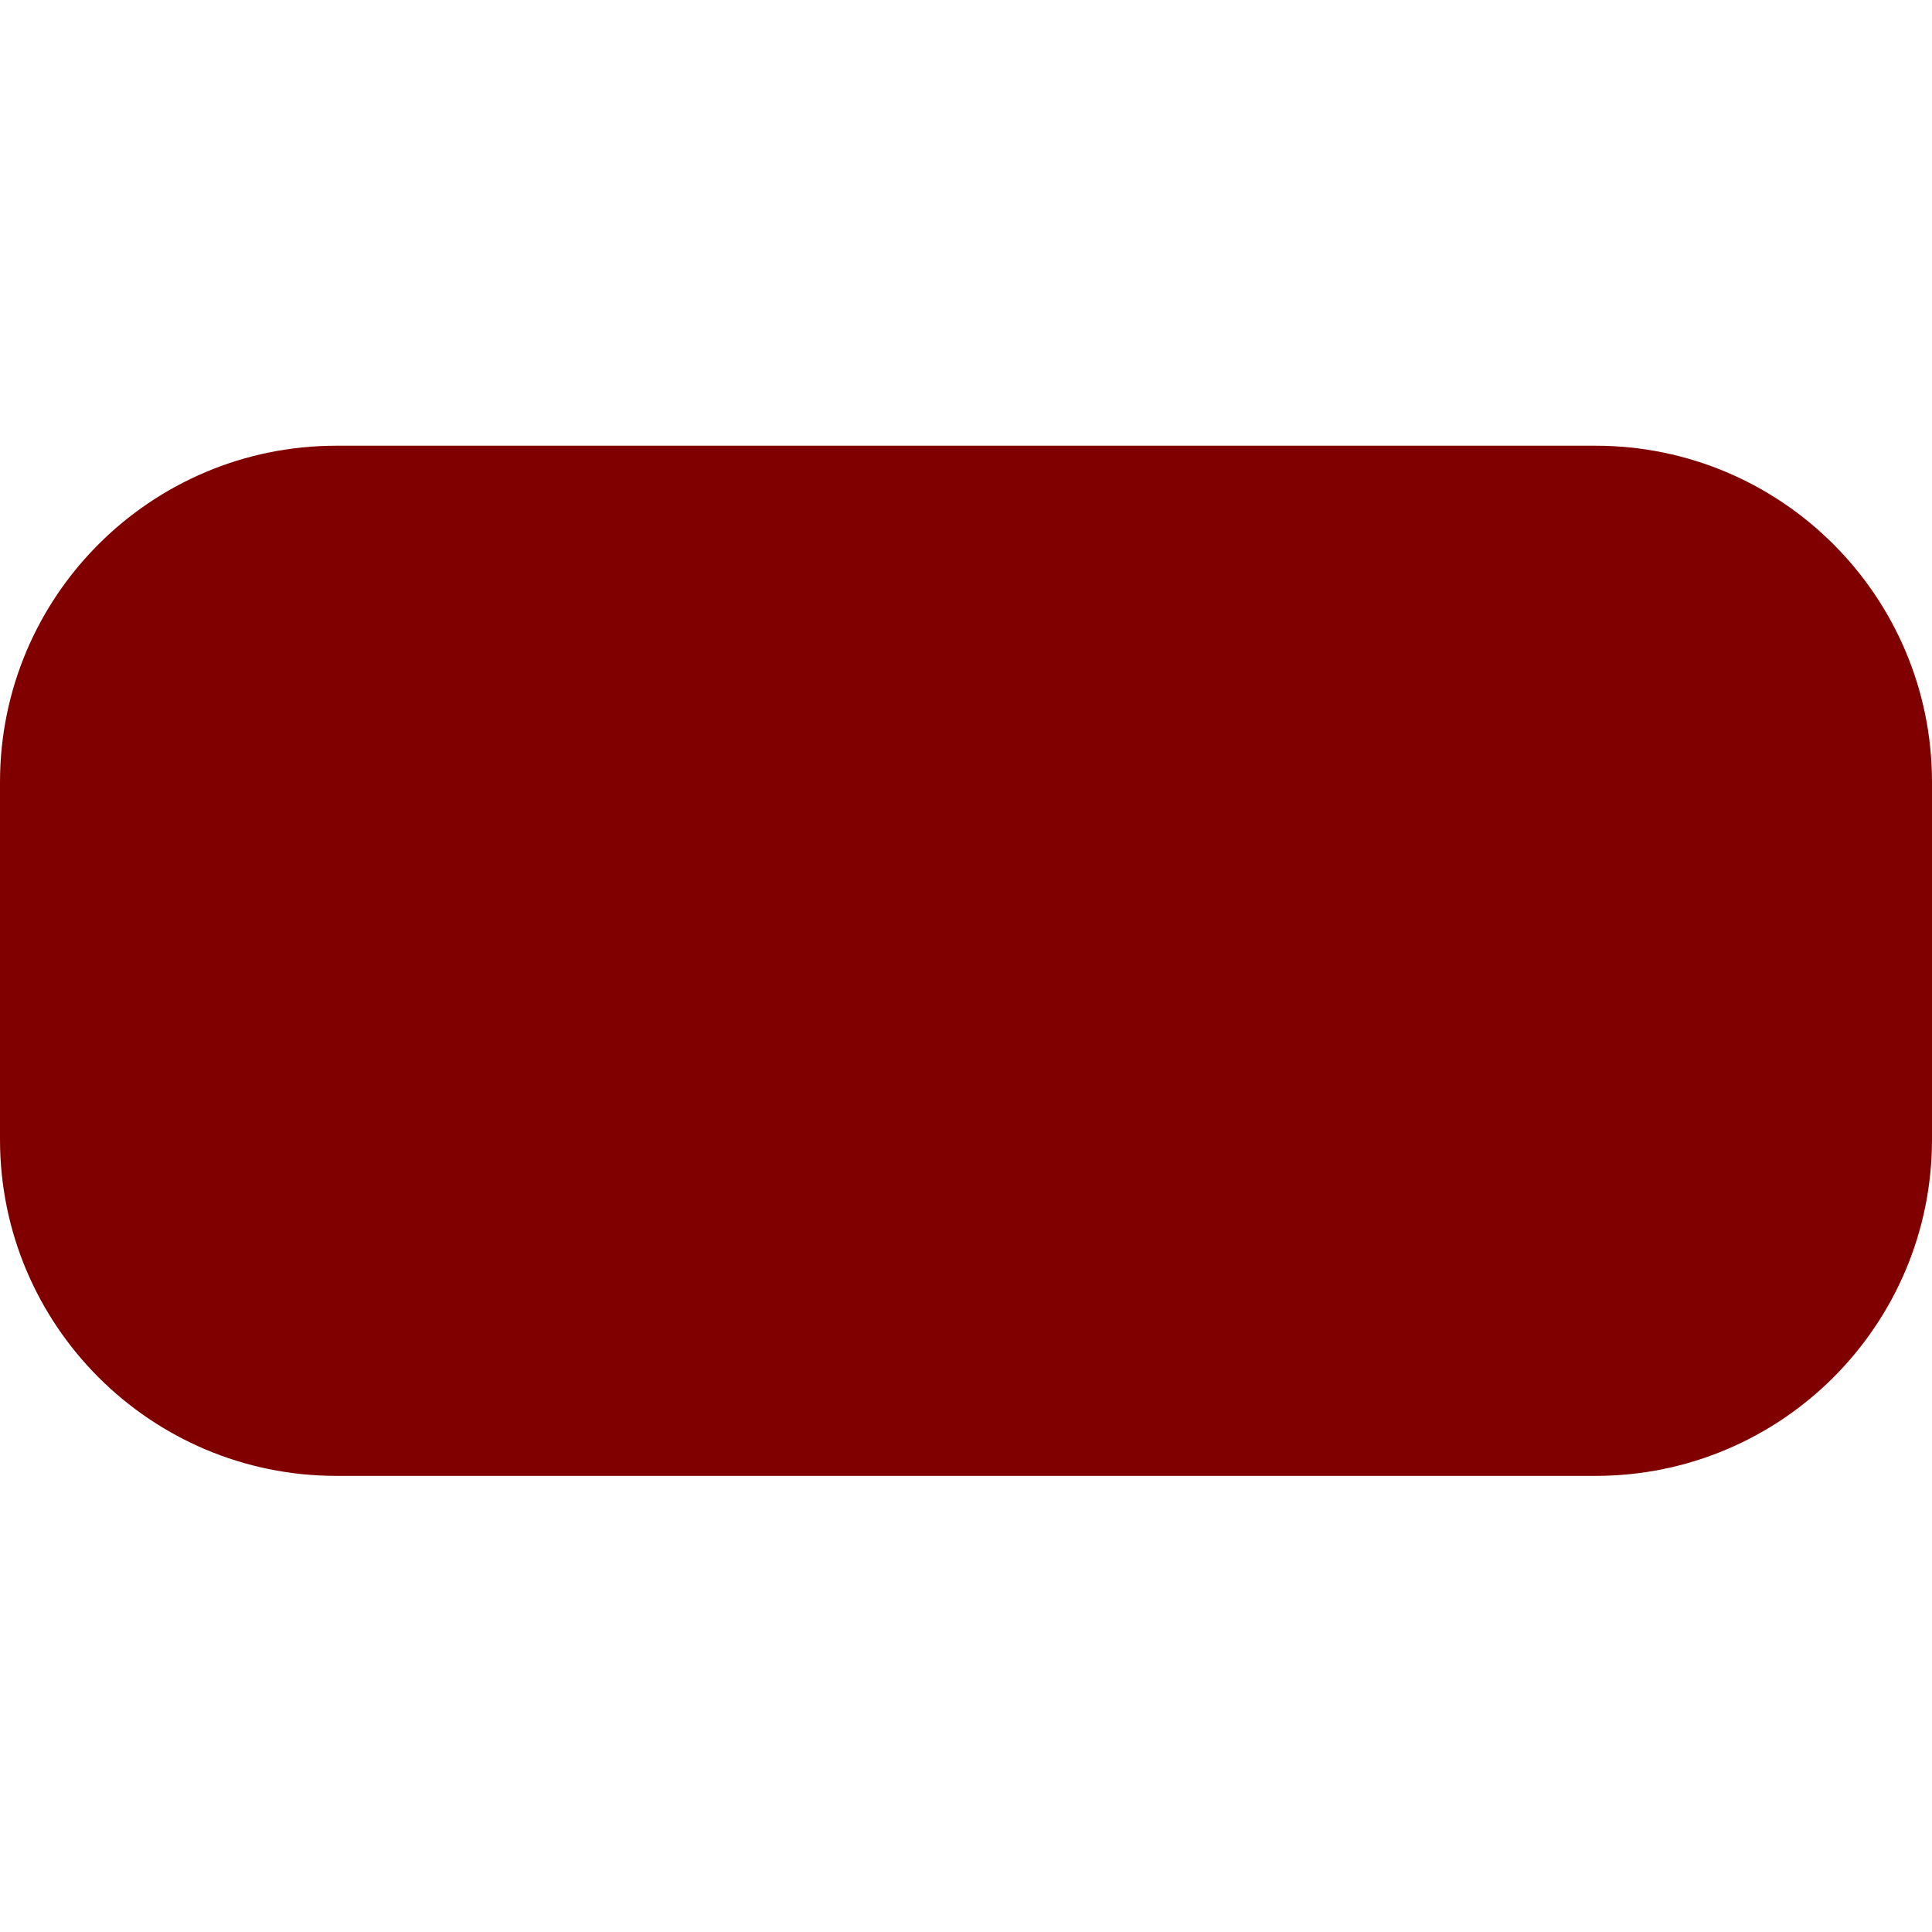
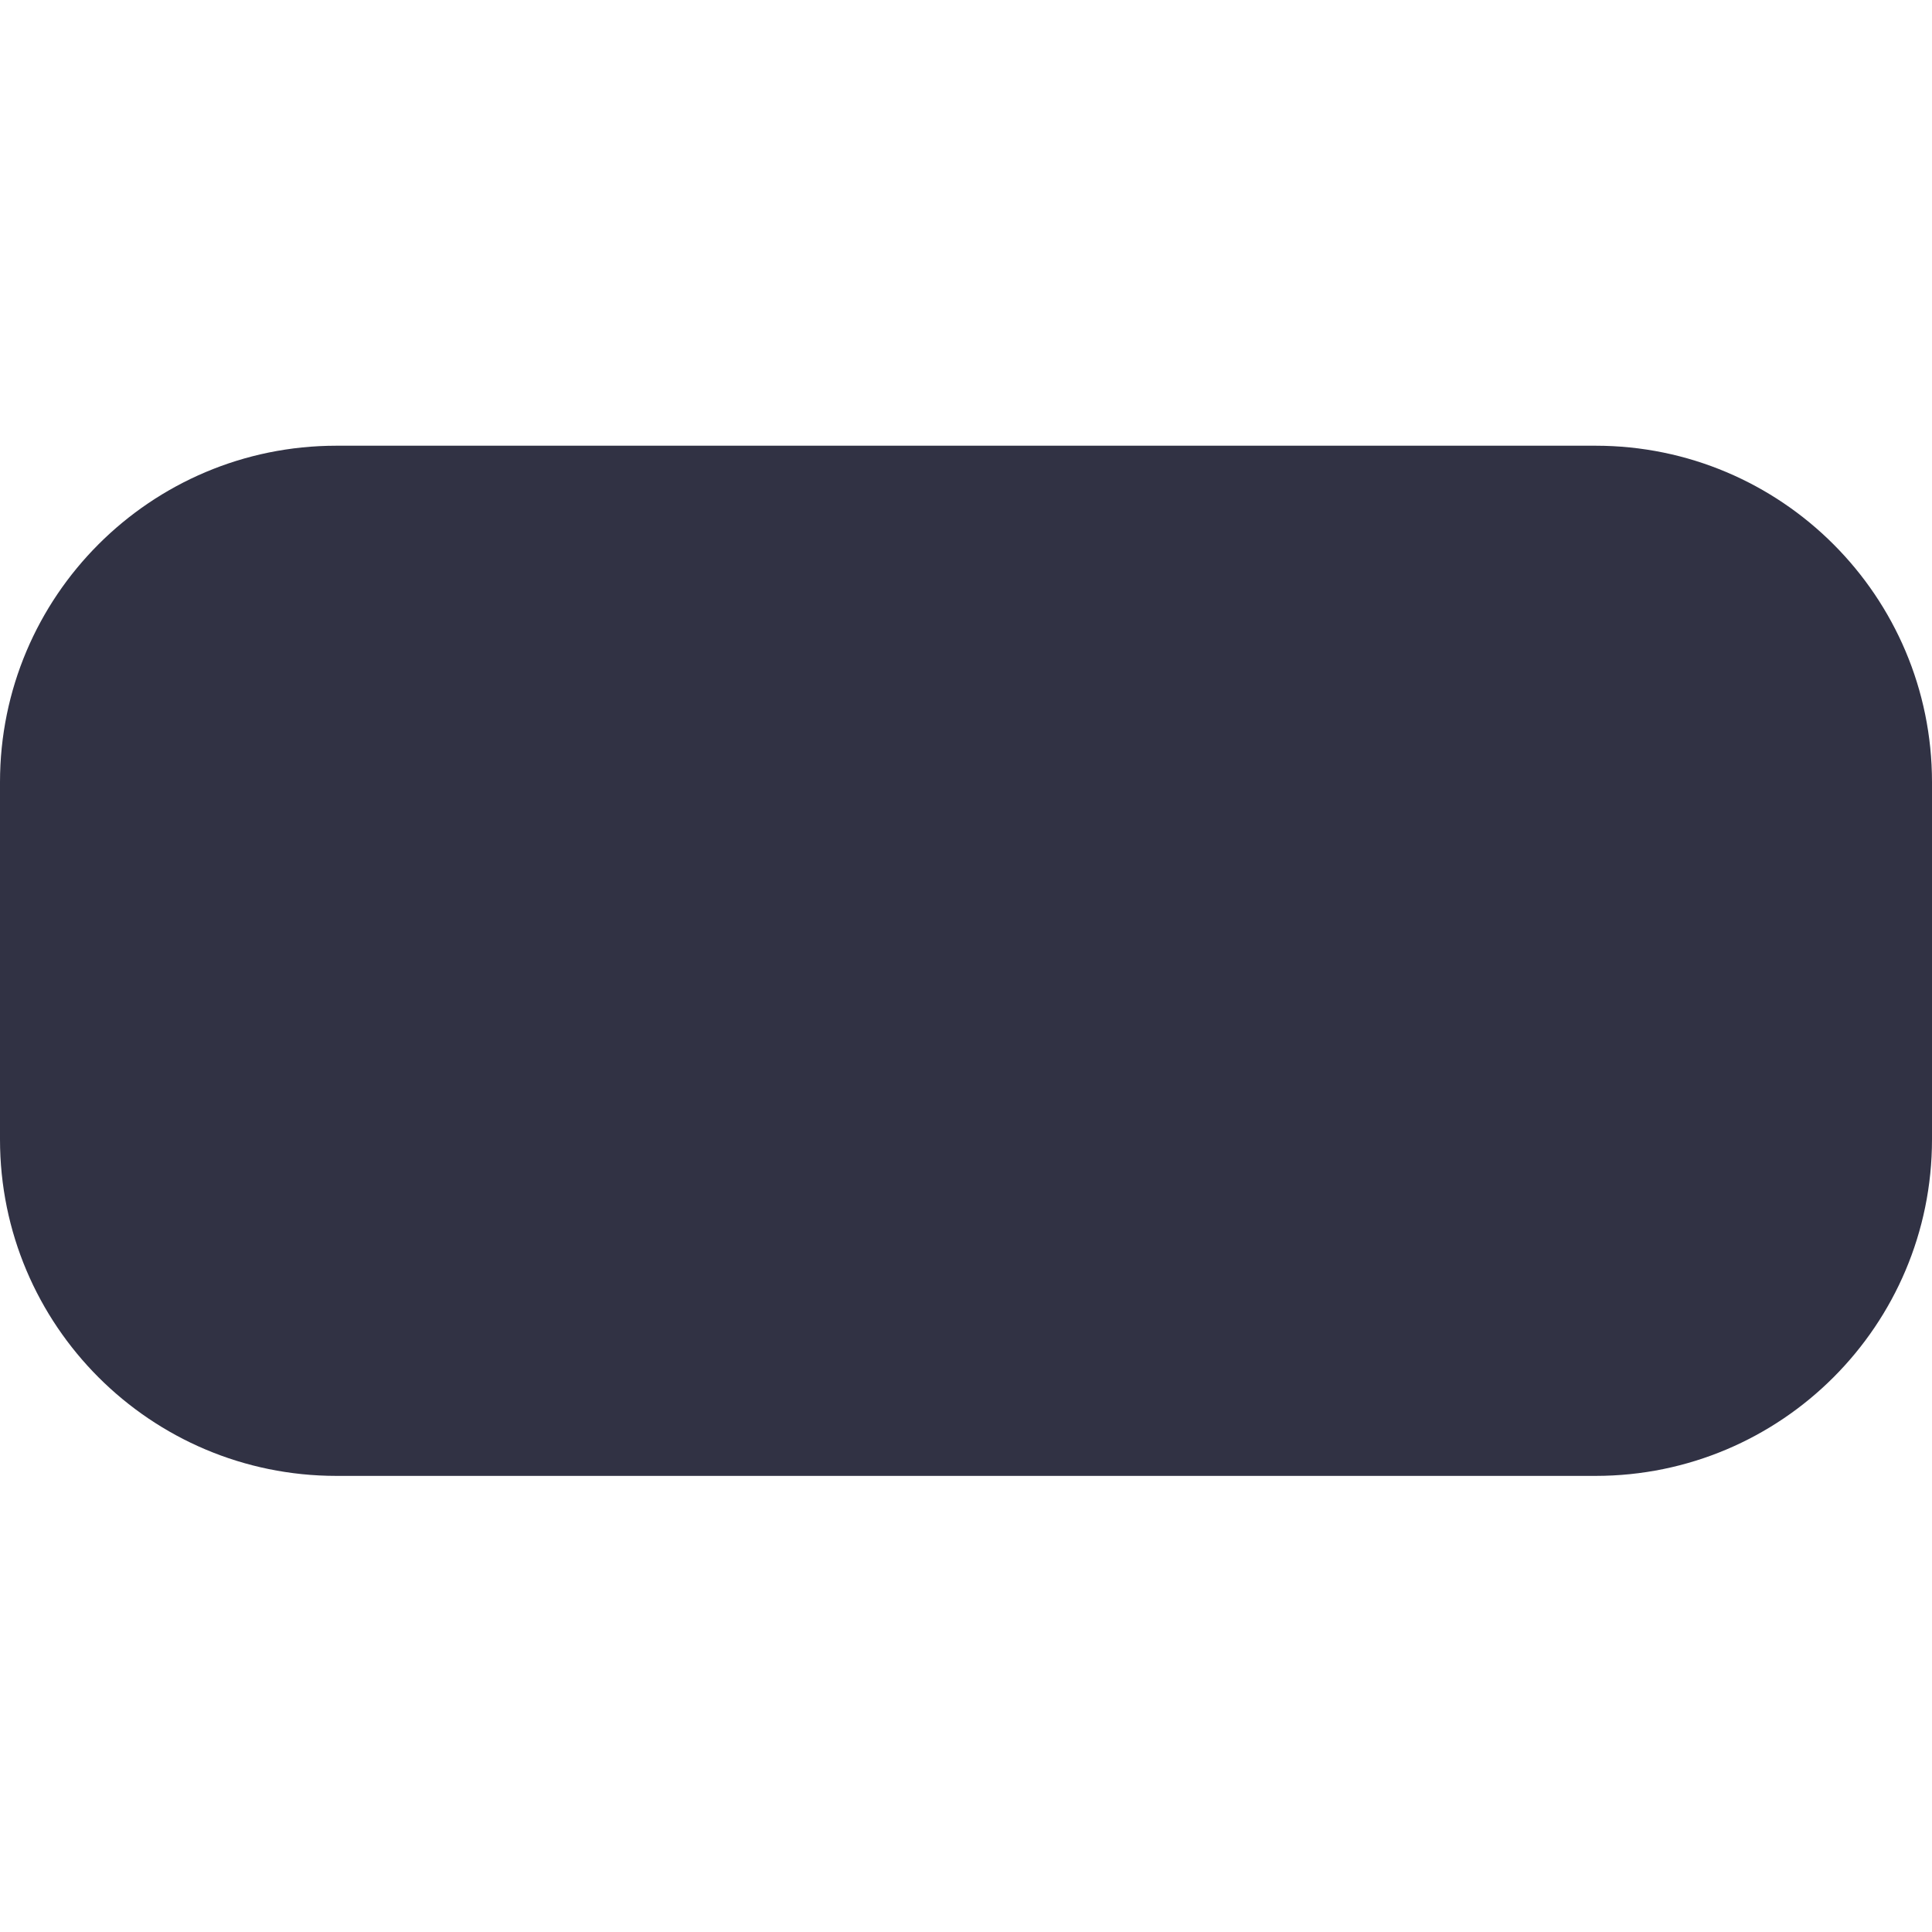
<svg xmlns="http://www.w3.org/2000/svg" width="26" height="26" viewBox="0 0 6.879 6.879" version="1.1" id="svg1">
  <defs id="defs1" />
-   <rect style="fill:#800000;stroke:none;stroke-width:1.52;stroke-dasharray:none;stroke-opacity:1;paint-order:fill markers stroke" id="rect14" width="6.879" height="3.668" x="-3.2976104e-09" y="1.587" rx="1.198" />
+   <rect style="fill:#313244;stroke:none;stroke-width:1.52;stroke-dasharray:none;stroke-opacity:1;paint-order:fill markers stroke" id="rect14" width="6.879" height="3.668" x="-3.2976104e-09" y="1.587" rx="1.198" />
</svg>
